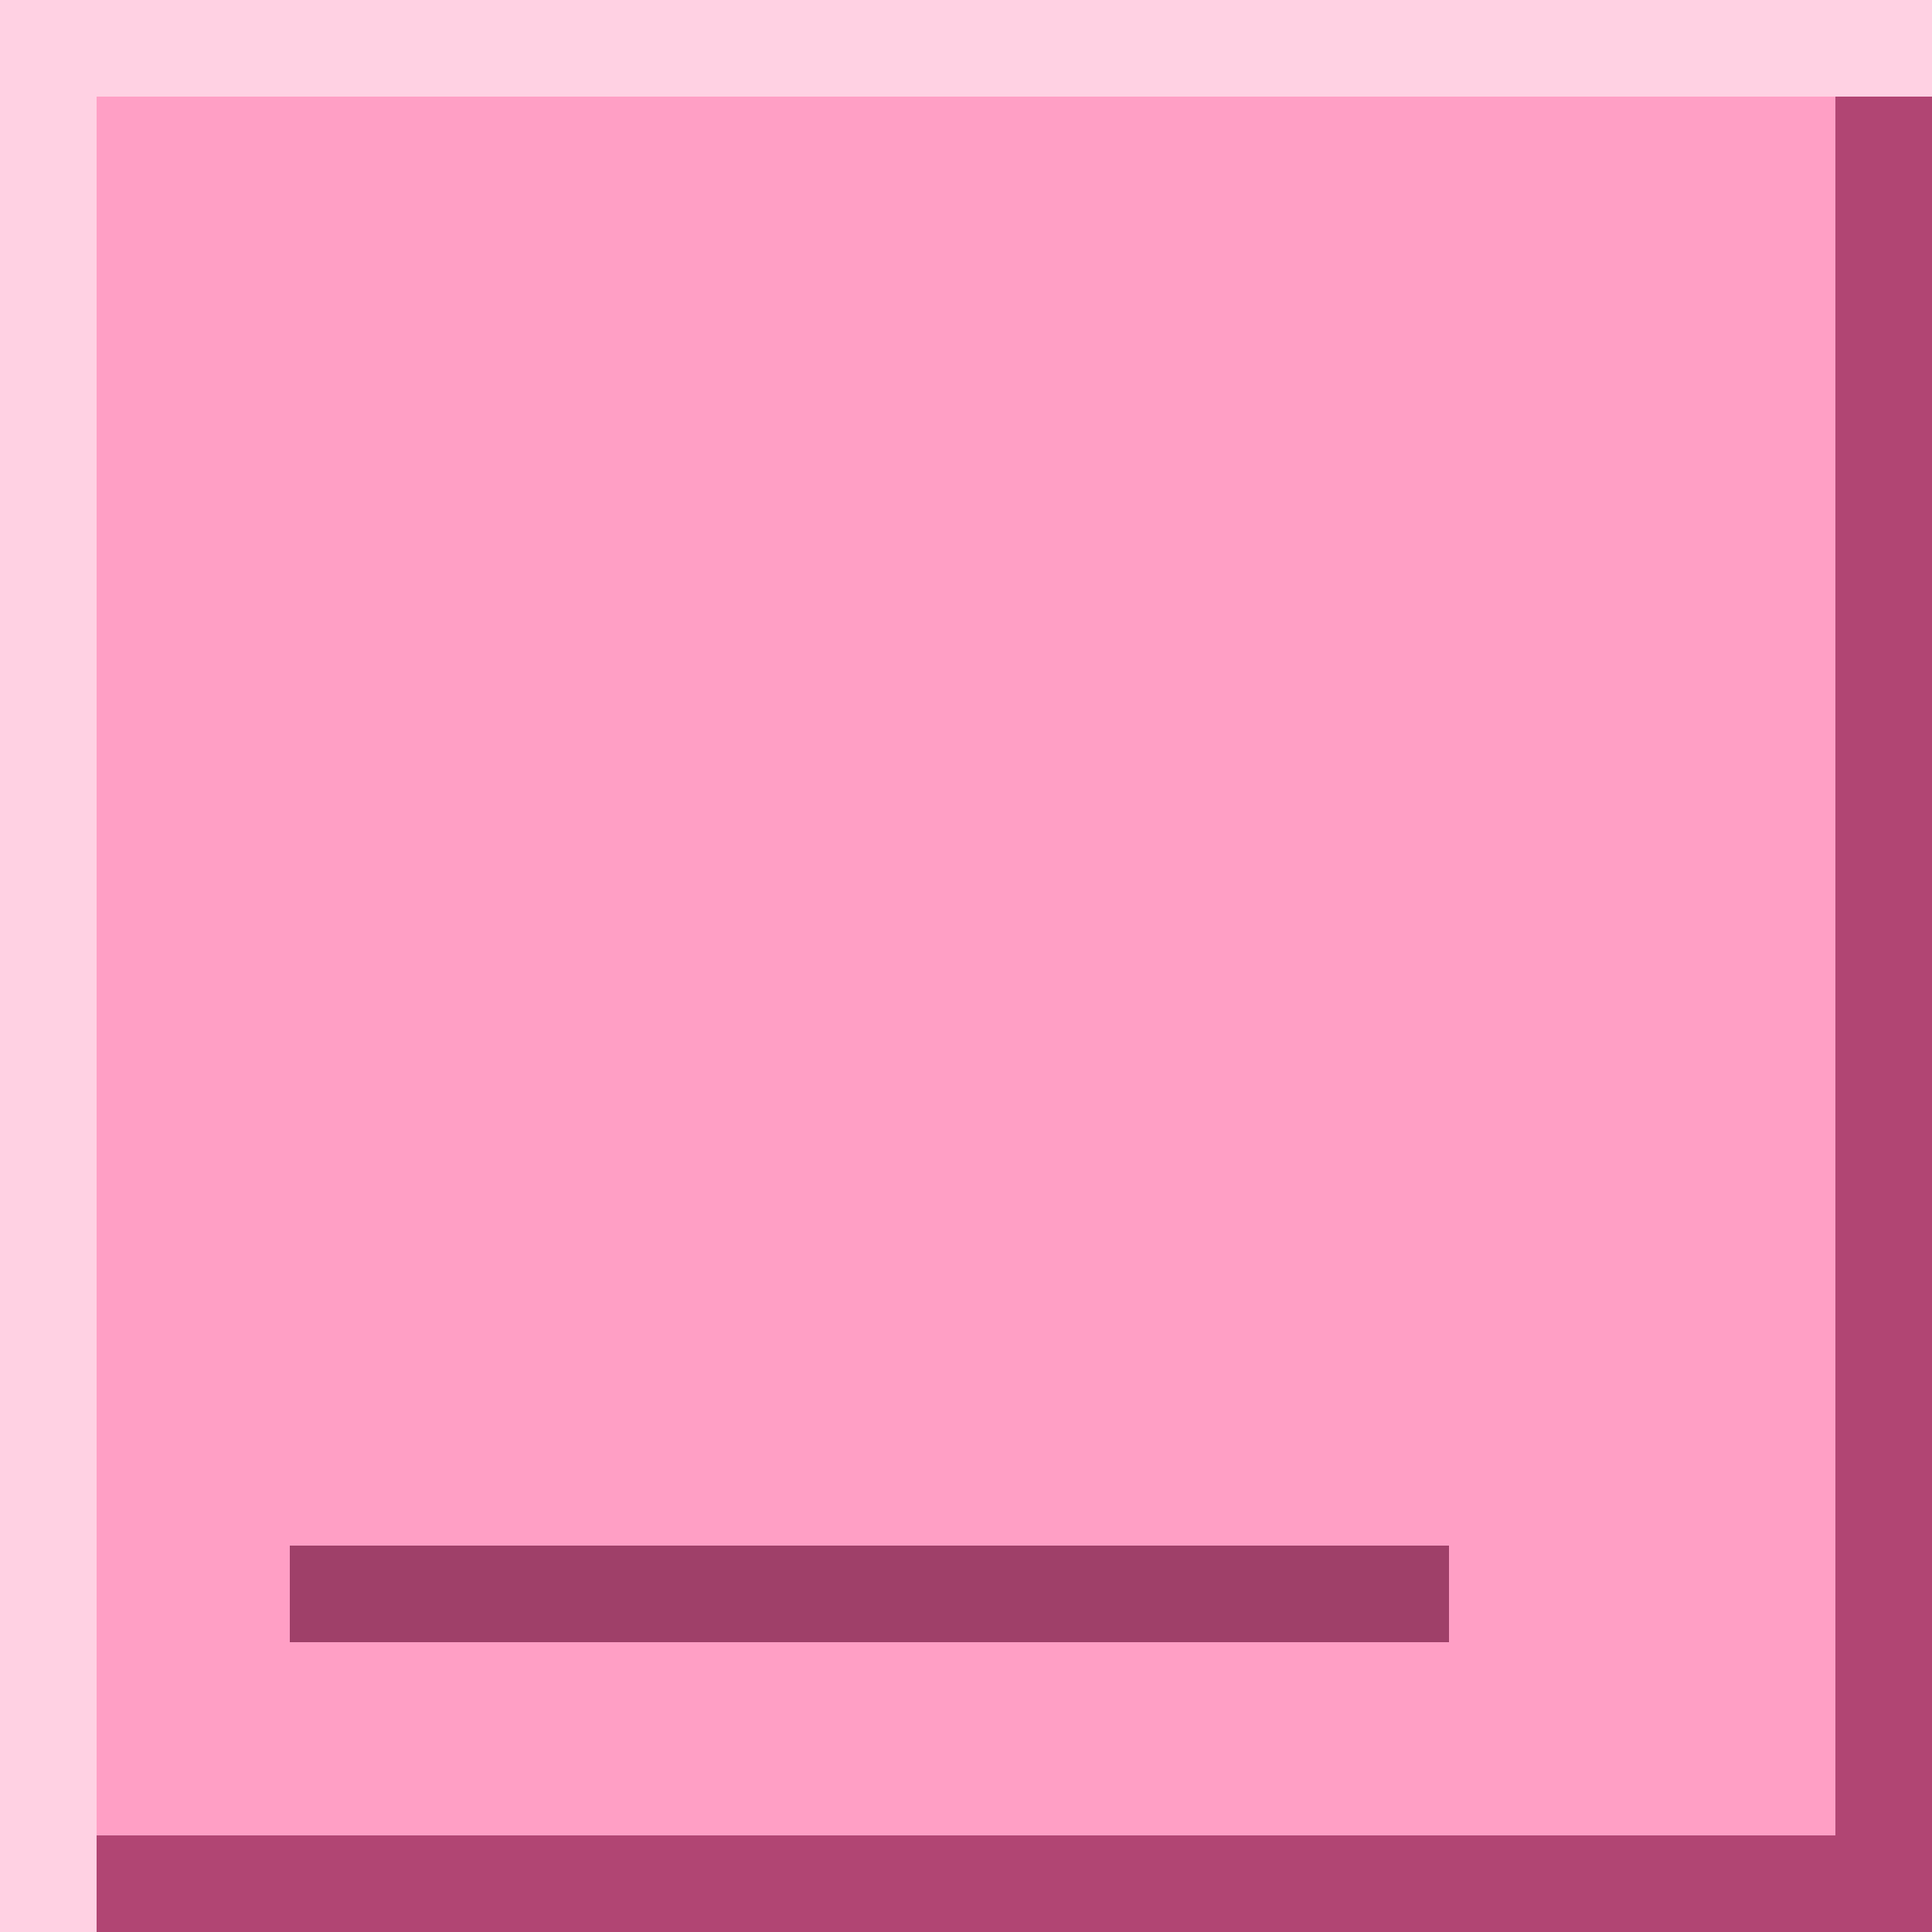
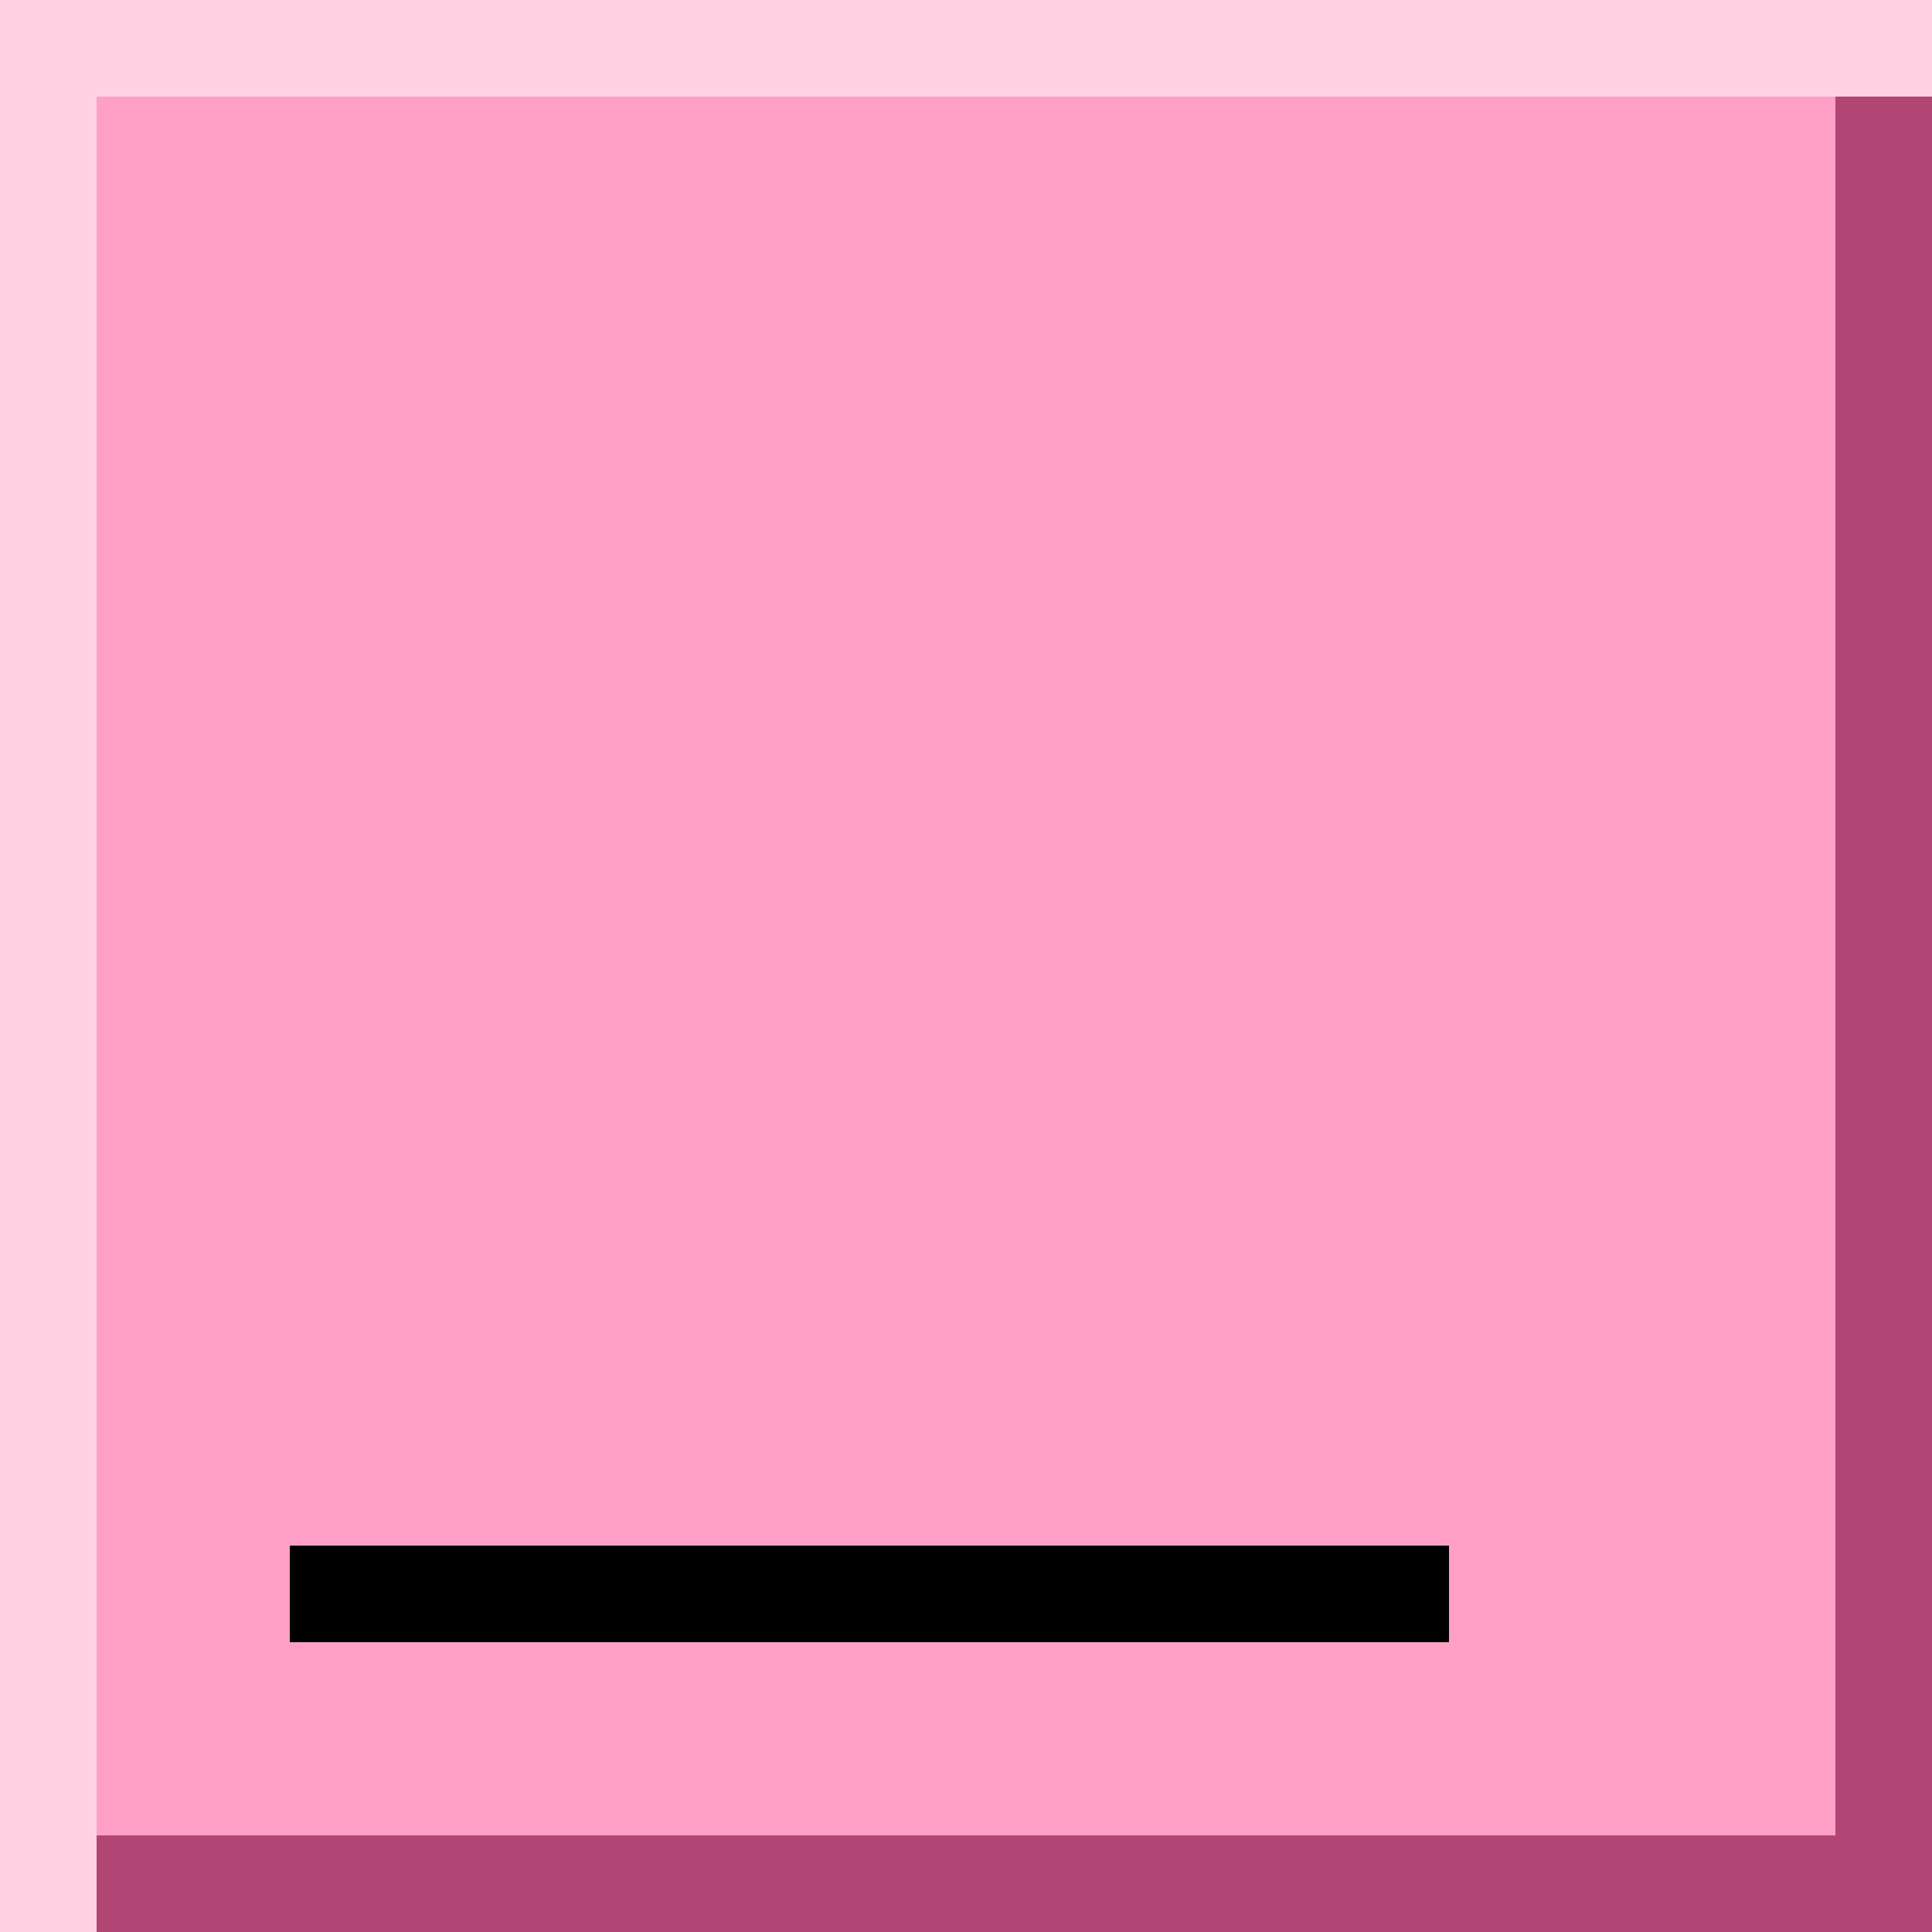
<svg xmlns="http://www.w3.org/2000/svg" width="20" height="20" viewBox="0 0 20 20" fill="none">
-   <mask id="path-1-inside-1_91_288" fill="white">
+   <mask id="path-1-inside-1_215_208" fill="white">
    <path d="M0 0H20V20H0V0Z" />
  </mask>
  <path d="M0 0H20V20H0V0Z" fill="#FF9FC5" />
-   <path d="M20 20V21H21V20H20ZM19 0V20H21V0H19ZM20 19H0V21H20V19Z" fill="#B14573" mask="url(#path-1-inside-1_91_288)" />
-   <mask id="path-3-inside-2_91_288" fill="white">
+   <path d="M20 20V21H21V20H20ZM19 0V20H21V0H19ZM20 19H0V21H20V19Z" fill="#B14573" mask="url(#path-1-inside-1_215_208)" />
+   <mask id="path-3-inside-2_215_208" fill="white">
    <path d="M0 0H20V20H0V0Z" />
  </mask>
-   <path d="M0 0V-1H-1V0H0ZM0 1H20V-1H0V1ZM1 20V0H-1V20H1Z" fill="#FFD1E3" mask="url(#path-3-inside-2_91_288)" />
-   <line x1="3" y1="16.5" x2="15" y2="16.5" stroke="#9F4069" />
+   <path d="M0 0V-1H-1V0H0ZM0 1H20V-1H0V1ZM1 20V0H-1V20H1Z" fill="#FFD1E3" mask="url(#path-3-inside-2_215_208)" />
+   <line x1="3" y1="16.5" x2="15" y2="16.5" stroke="black" />
</svg>
